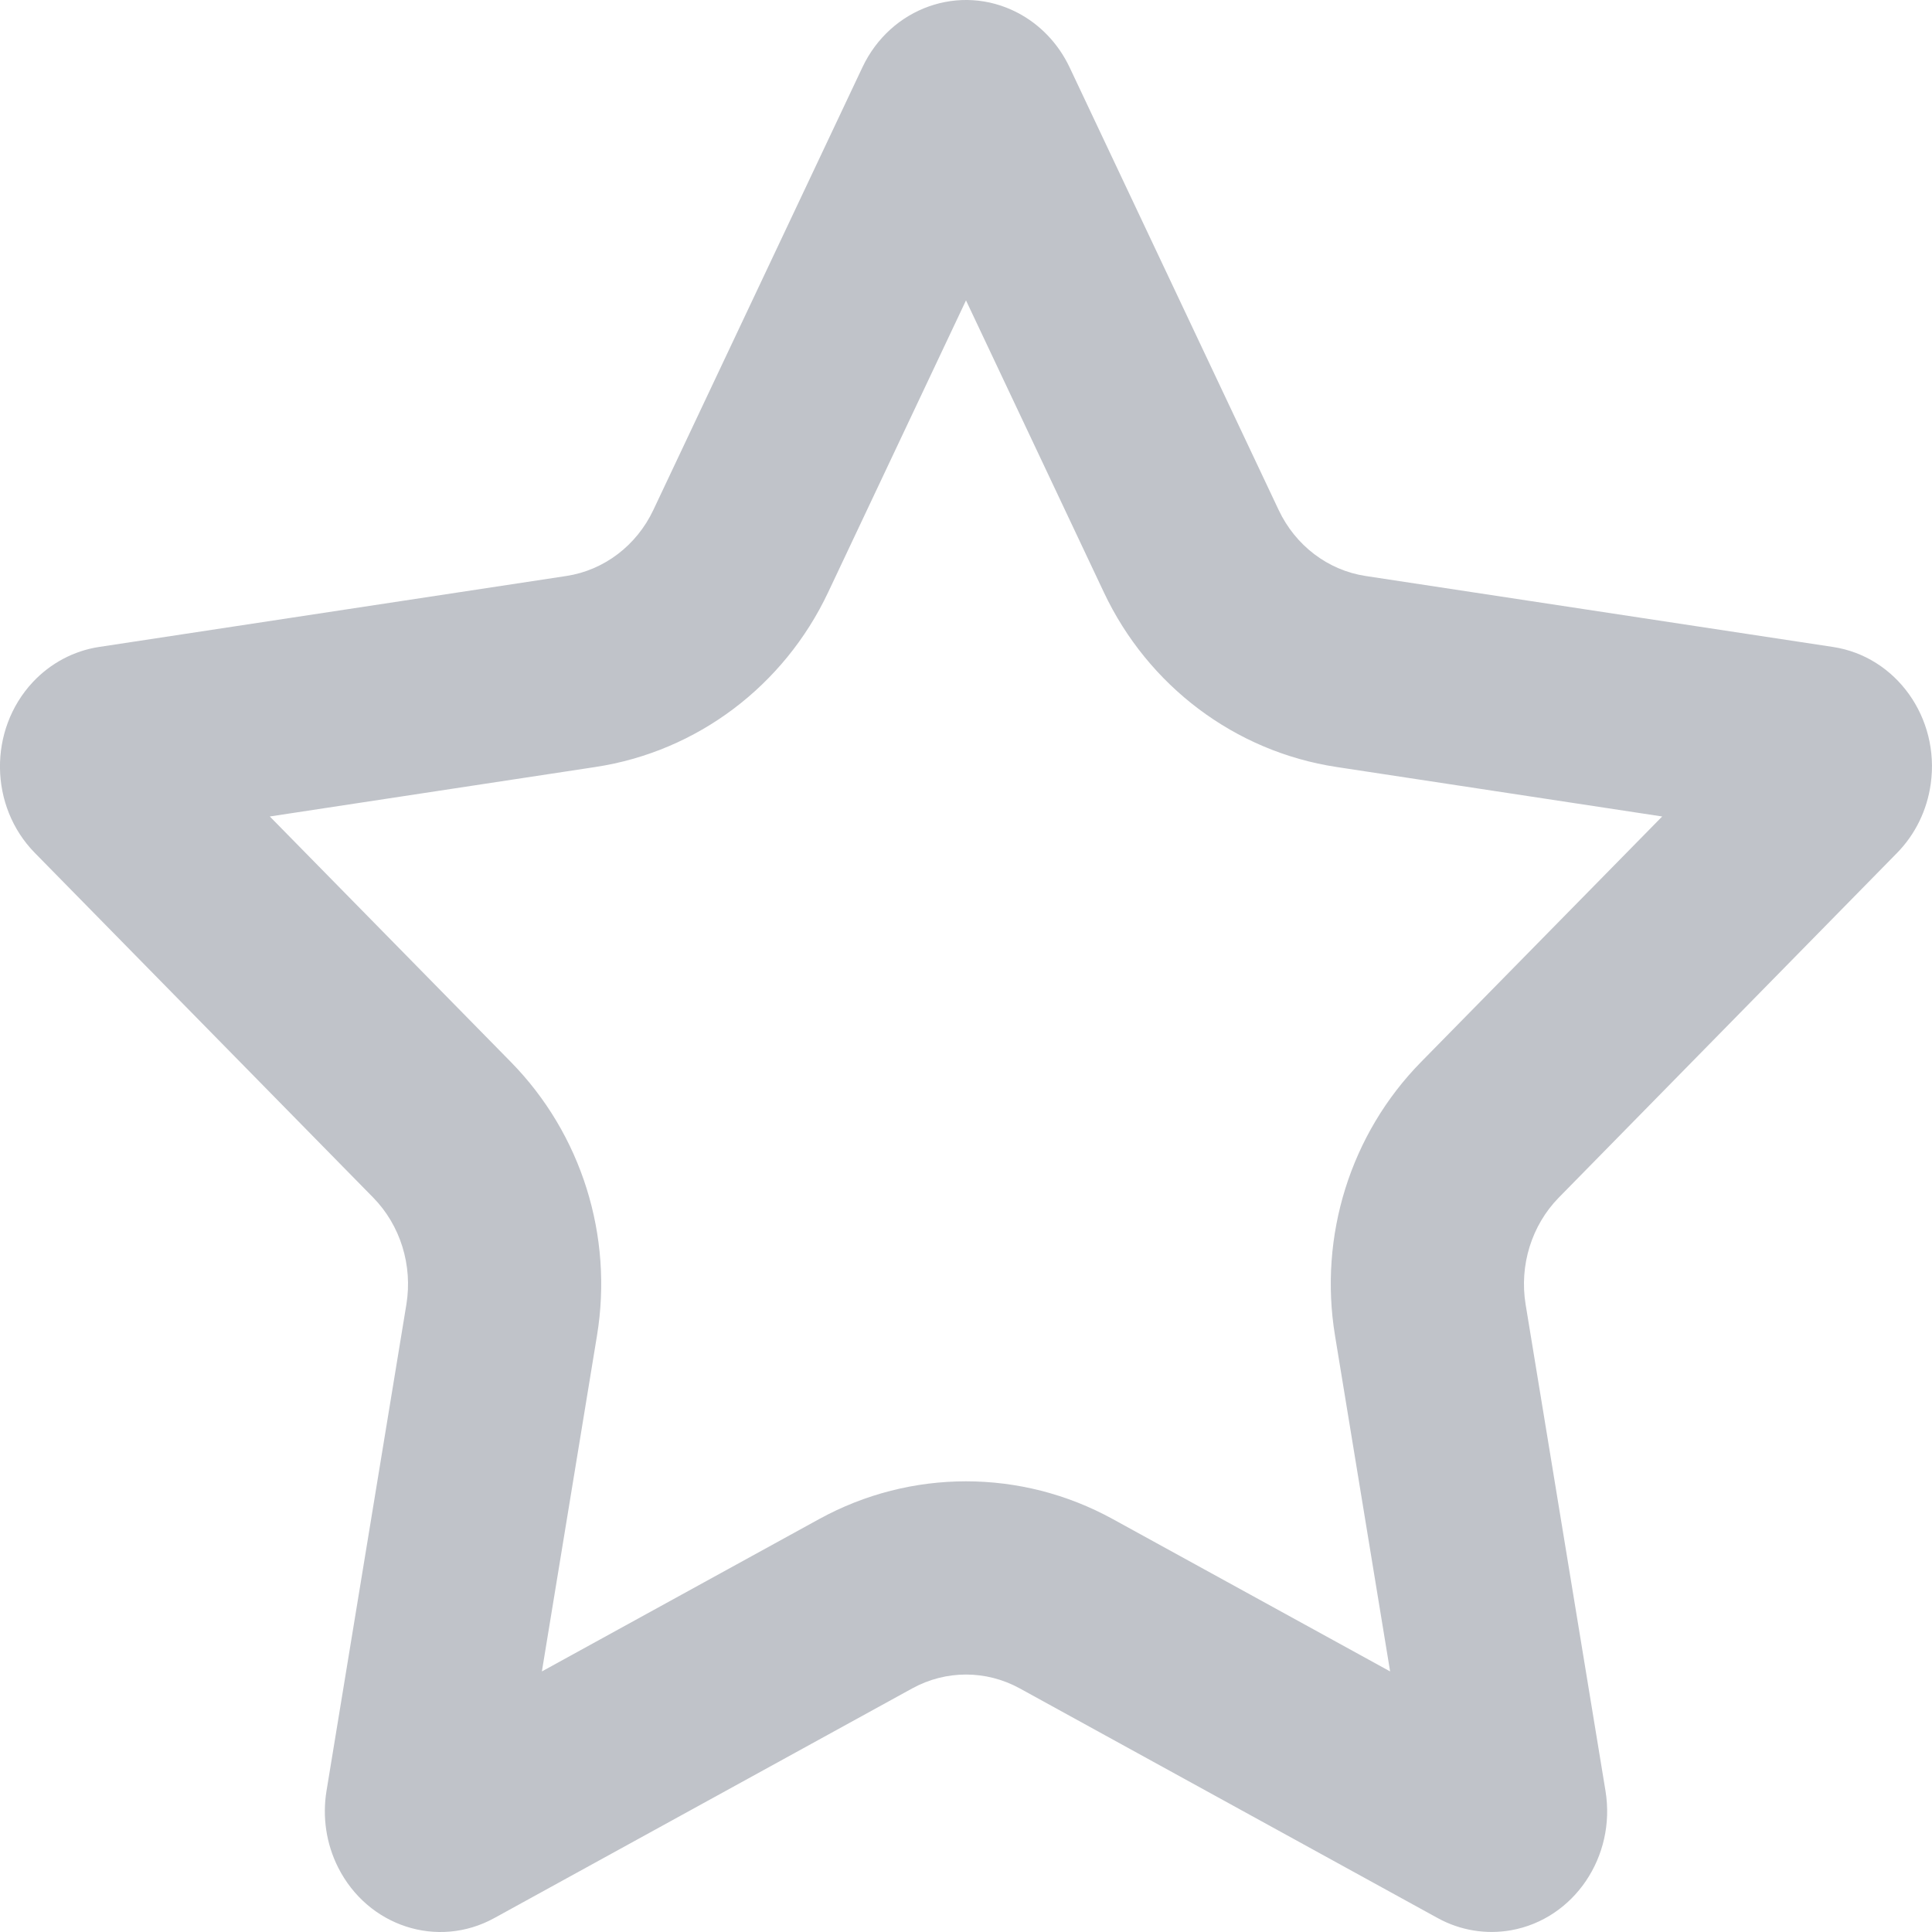
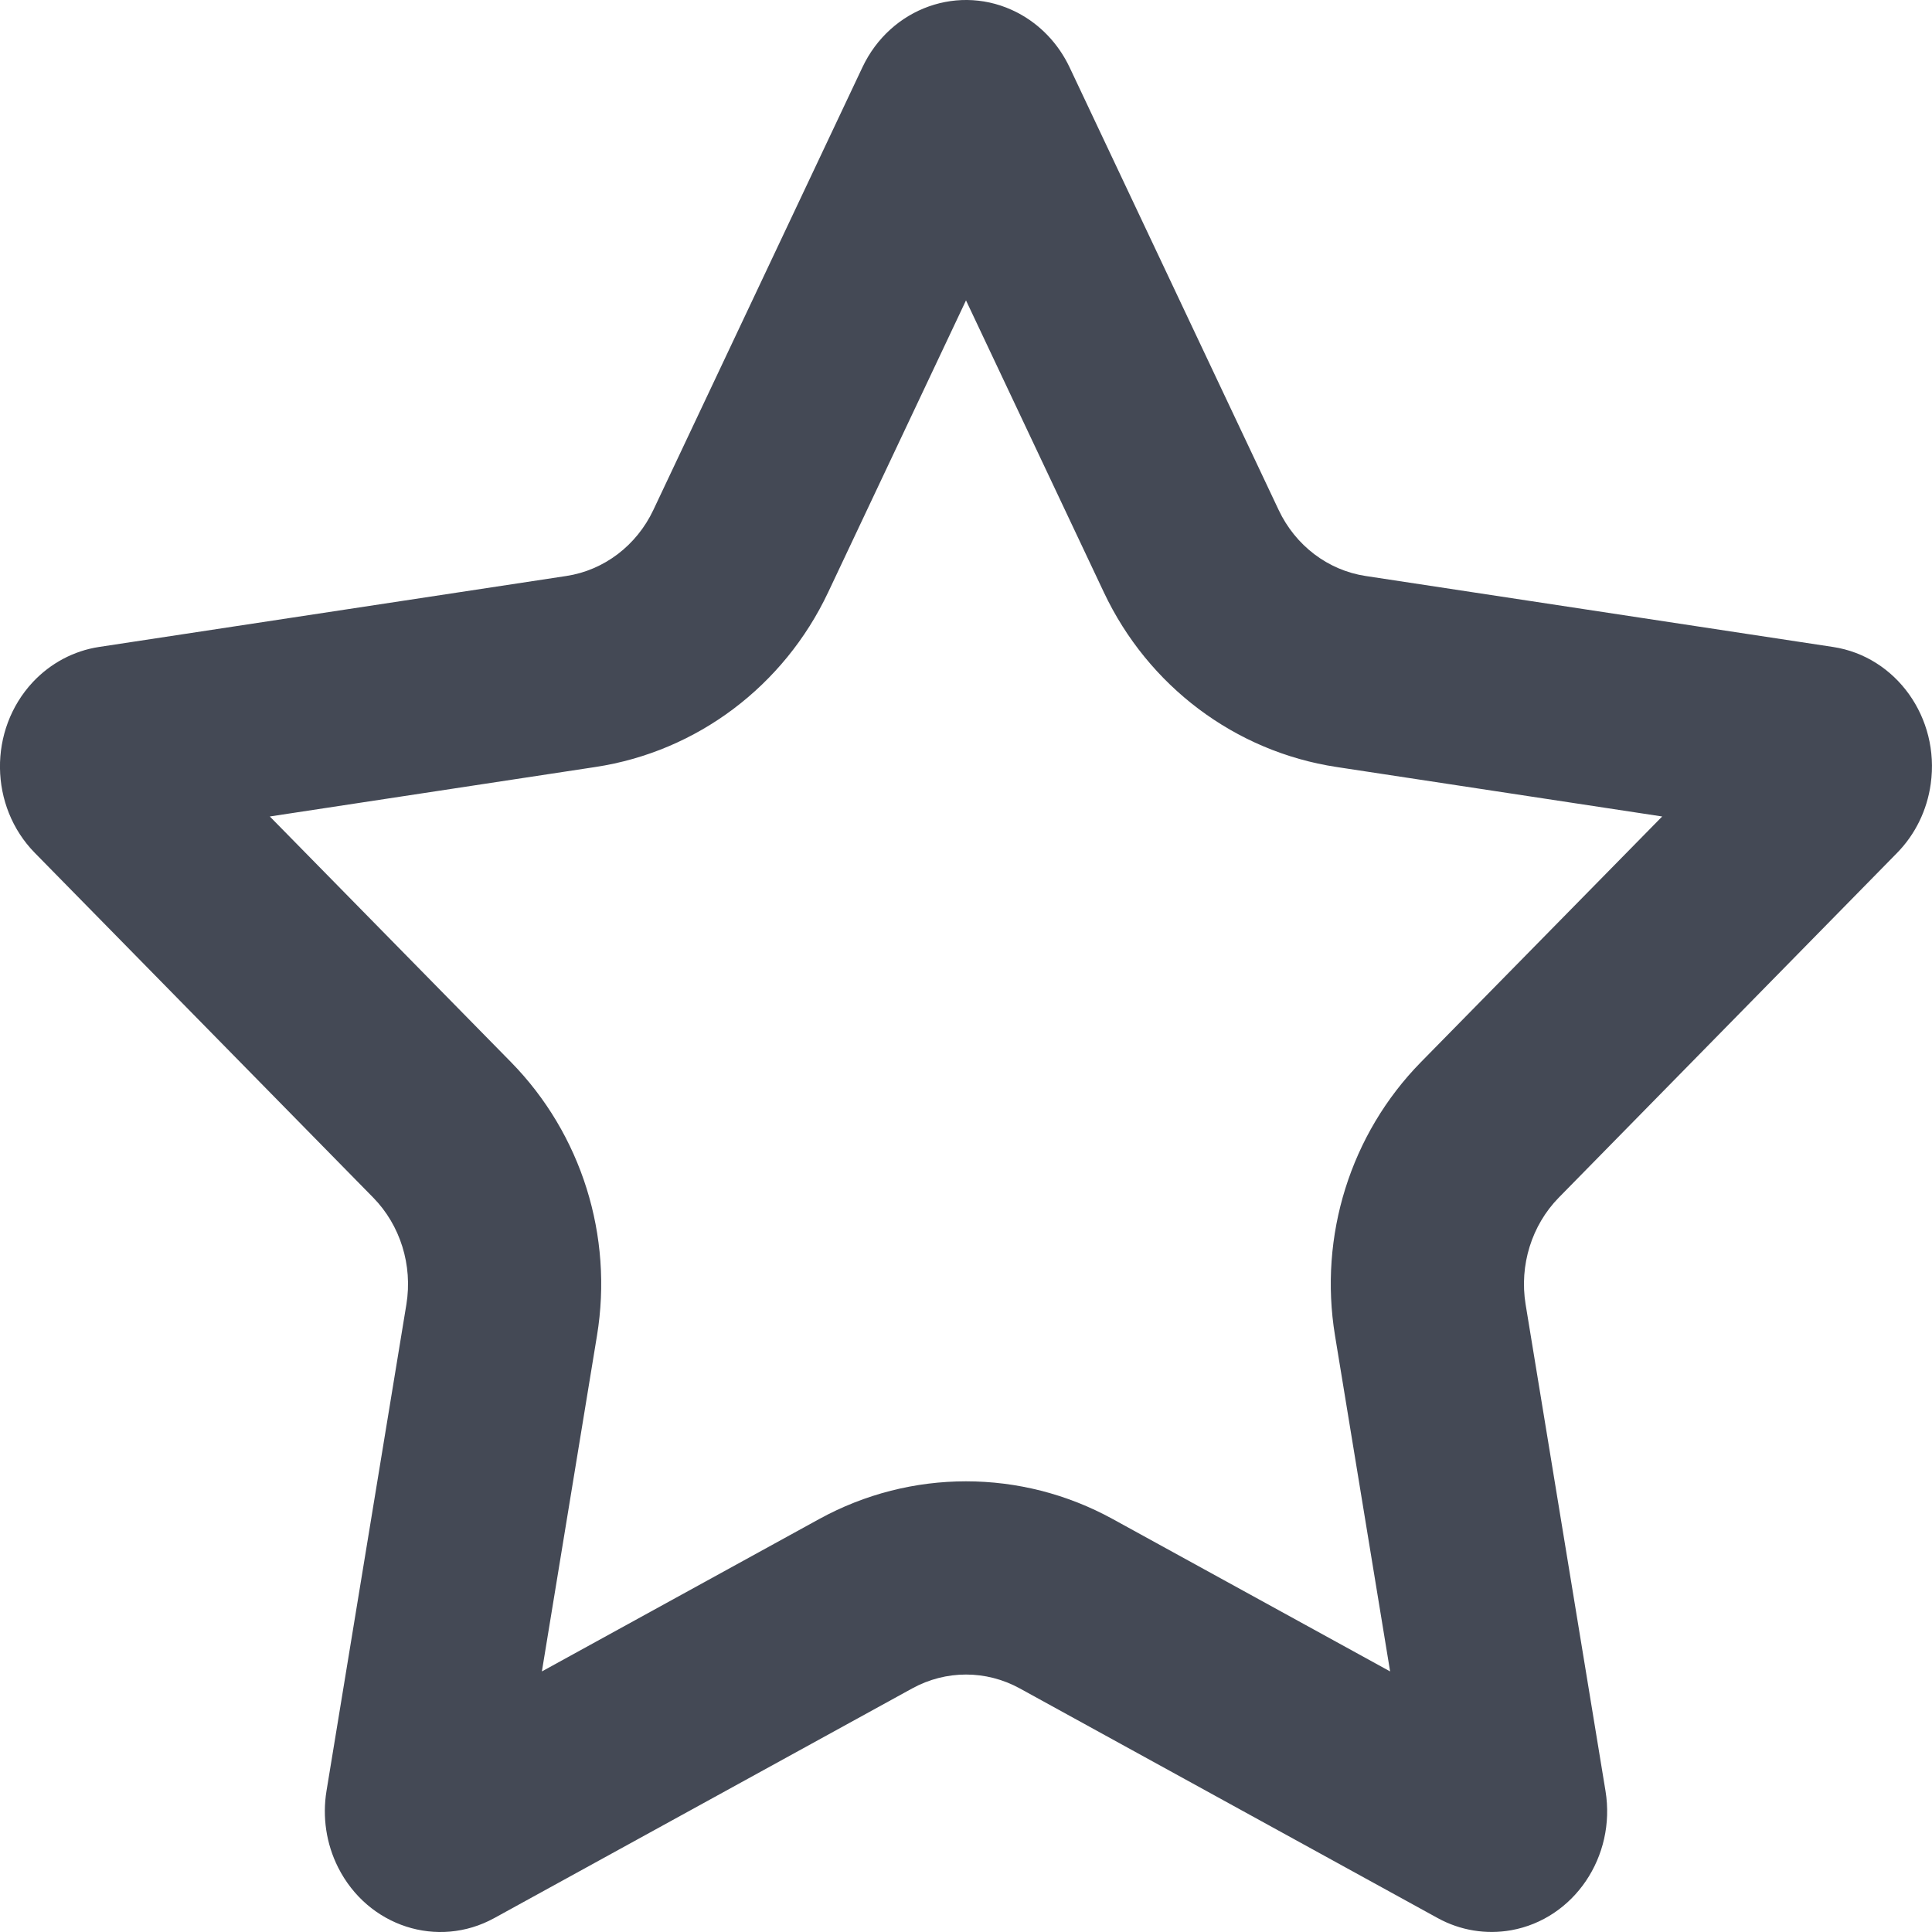
<svg xmlns="http://www.w3.org/2000/svg" width="23" height="23" viewBox="0 0 23 23" fill="none">
-   <path fill-rule="evenodd" clip-rule="evenodd" d="M10.86 20.1L5.883 22.835C5.21 23.204 4.379 22.934 4.025 22.231C3.884 21.951 3.836 21.631 3.887 21.32L4.838 15.528C4.914 15.062 4.766 14.586 4.442 14.256L0.415 10.154C-0.129 9.6 -0.14 8.69 0.39 8.121C0.602 7.895 0.878 7.748 1.178 7.702L6.742 6.857C7.19 6.789 7.578 6.495 7.778 6.071L10.267 0.801C10.603 0.09 11.427 -0.203 12.109 0.149C12.38 0.289 12.599 0.518 12.733 0.801L15.222 6.071C15.422 6.495 15.809 6.789 16.257 6.857L21.822 7.702C22.574 7.816 23.095 8.546 22.985 9.331C22.942 9.644 22.801 9.933 22.584 10.154L18.558 14.256C18.234 14.586 18.086 15.062 18.162 15.528L19.113 21.32C19.241 22.102 18.738 22.845 17.99 22.979C17.692 23.032 17.385 22.982 17.117 22.835L12.14 20.1C11.739 19.88 11.261 19.88 10.86 20.1ZM9.752 18.084C10.843 17.485 12.157 17.485 13.247 18.084L16.549 19.898L15.893 15.9C15.698 14.715 16.075 13.501 16.916 12.644L19.788 9.72L15.912 9.131C14.699 8.947 13.666 8.163 13.142 7.053L11.5 3.576L9.858 7.053C9.334 8.163 8.301 8.947 7.088 9.131L3.212 9.72L6.083 12.644C6.924 13.501 7.302 14.715 7.107 15.9L6.451 19.898L9.752 18.084Z" fill="#C0C3C9" />
+   <path fill-rule="evenodd" clip-rule="evenodd" d="M10.86 20.1L5.883 22.835C5.21 23.204 4.379 22.934 4.025 22.231C3.884 21.951 3.836 21.631 3.887 21.32L4.838 15.528C4.914 15.062 4.766 14.586 4.442 14.256L0.415 10.154C-0.129 9.6 -0.14 8.69 0.39 8.121C0.602 7.895 0.878 7.748 1.178 7.702L6.742 6.857C7.19 6.789 7.578 6.495 7.778 6.071L10.267 0.801C10.603 0.09 11.427 -0.203 12.109 0.149C12.38 0.289 12.599 0.518 12.733 0.801L15.222 6.071C15.422 6.495 15.809 6.789 16.257 6.857L21.822 7.702C22.574 7.816 23.095 8.546 22.985 9.331C22.942 9.644 22.801 9.933 22.584 10.154L18.558 14.256C18.234 14.586 18.086 15.062 18.162 15.528L19.113 21.32C19.241 22.102 18.738 22.845 17.99 22.979C17.692 23.032 17.385 22.982 17.117 22.835L12.14 20.1C11.739 19.88 11.261 19.88 10.86 20.1ZM9.752 18.084C10.843 17.485 12.157 17.485 13.247 18.084L16.549 19.898L15.893 15.9C15.698 14.715 16.075 13.501 16.916 12.644L19.788 9.72L15.912 9.131C14.699 8.947 13.666 8.163 13.142 7.053L11.5 3.576L9.858 7.053C9.334 8.163 8.301 8.947 7.088 9.131L3.212 9.72L6.083 12.644C6.924 13.501 7.302 14.715 7.107 15.9L6.451 19.898L9.752 18.084Z" fill="#444955" />
</svg>
